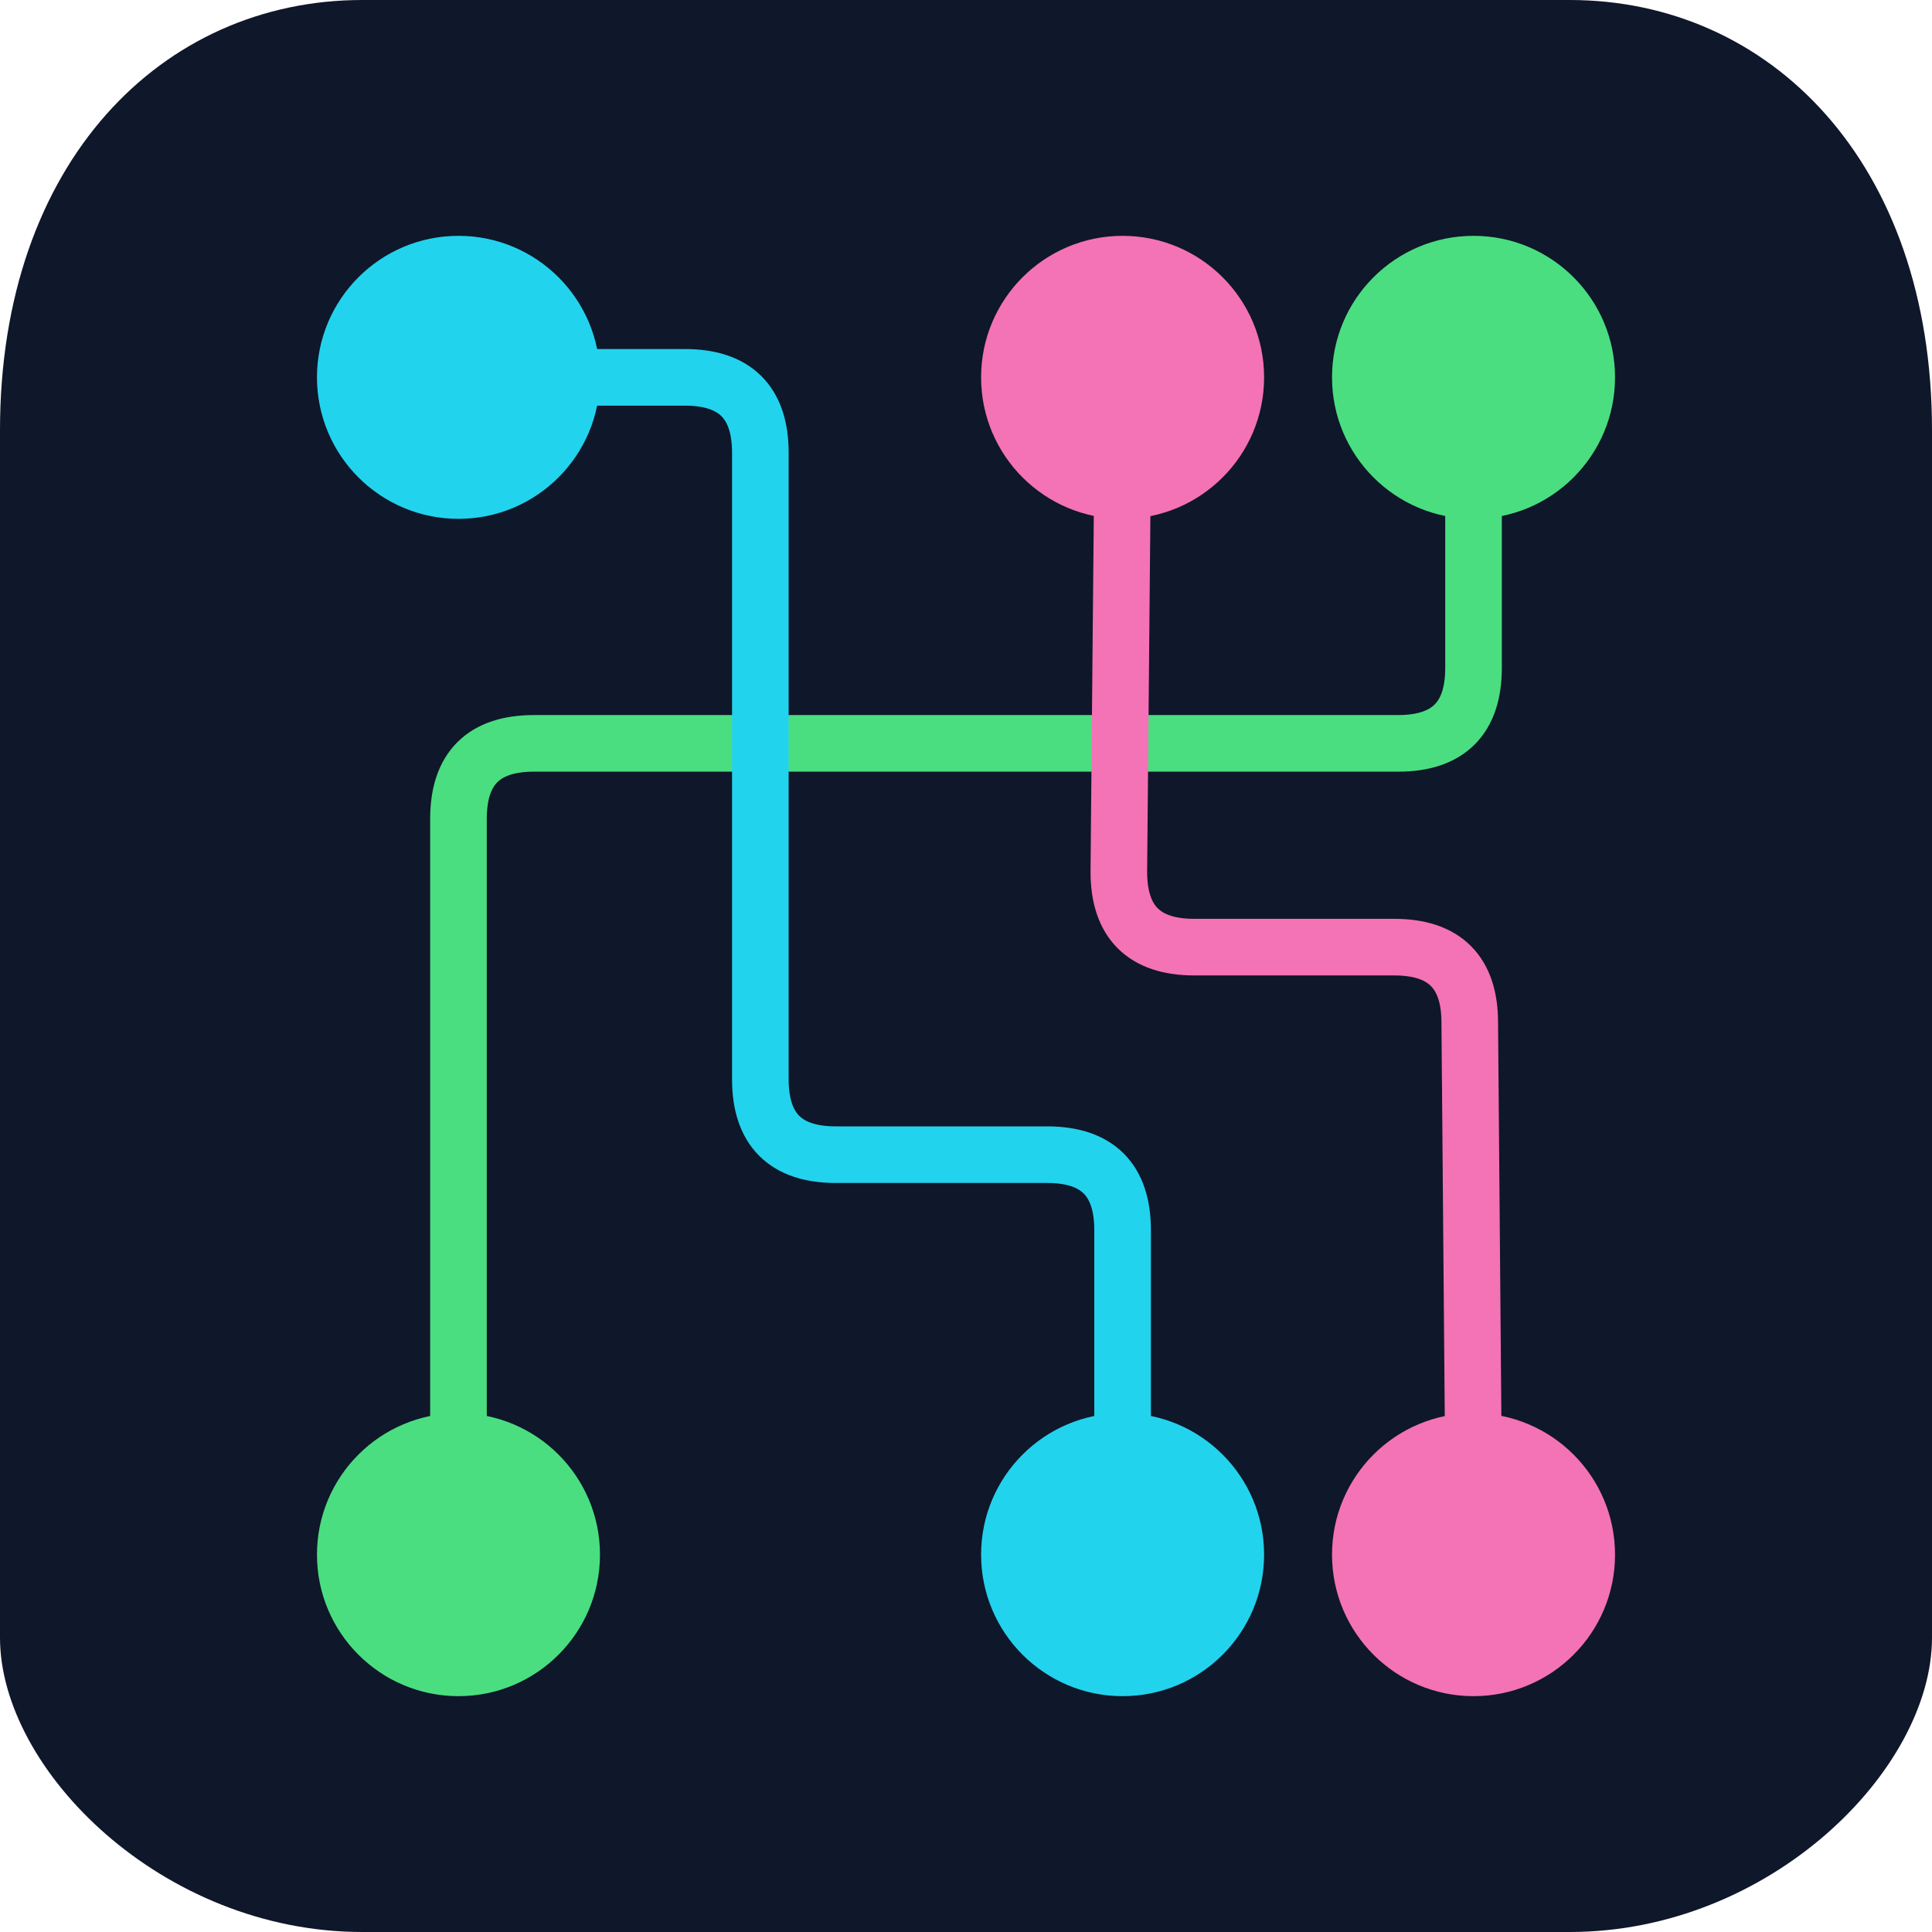
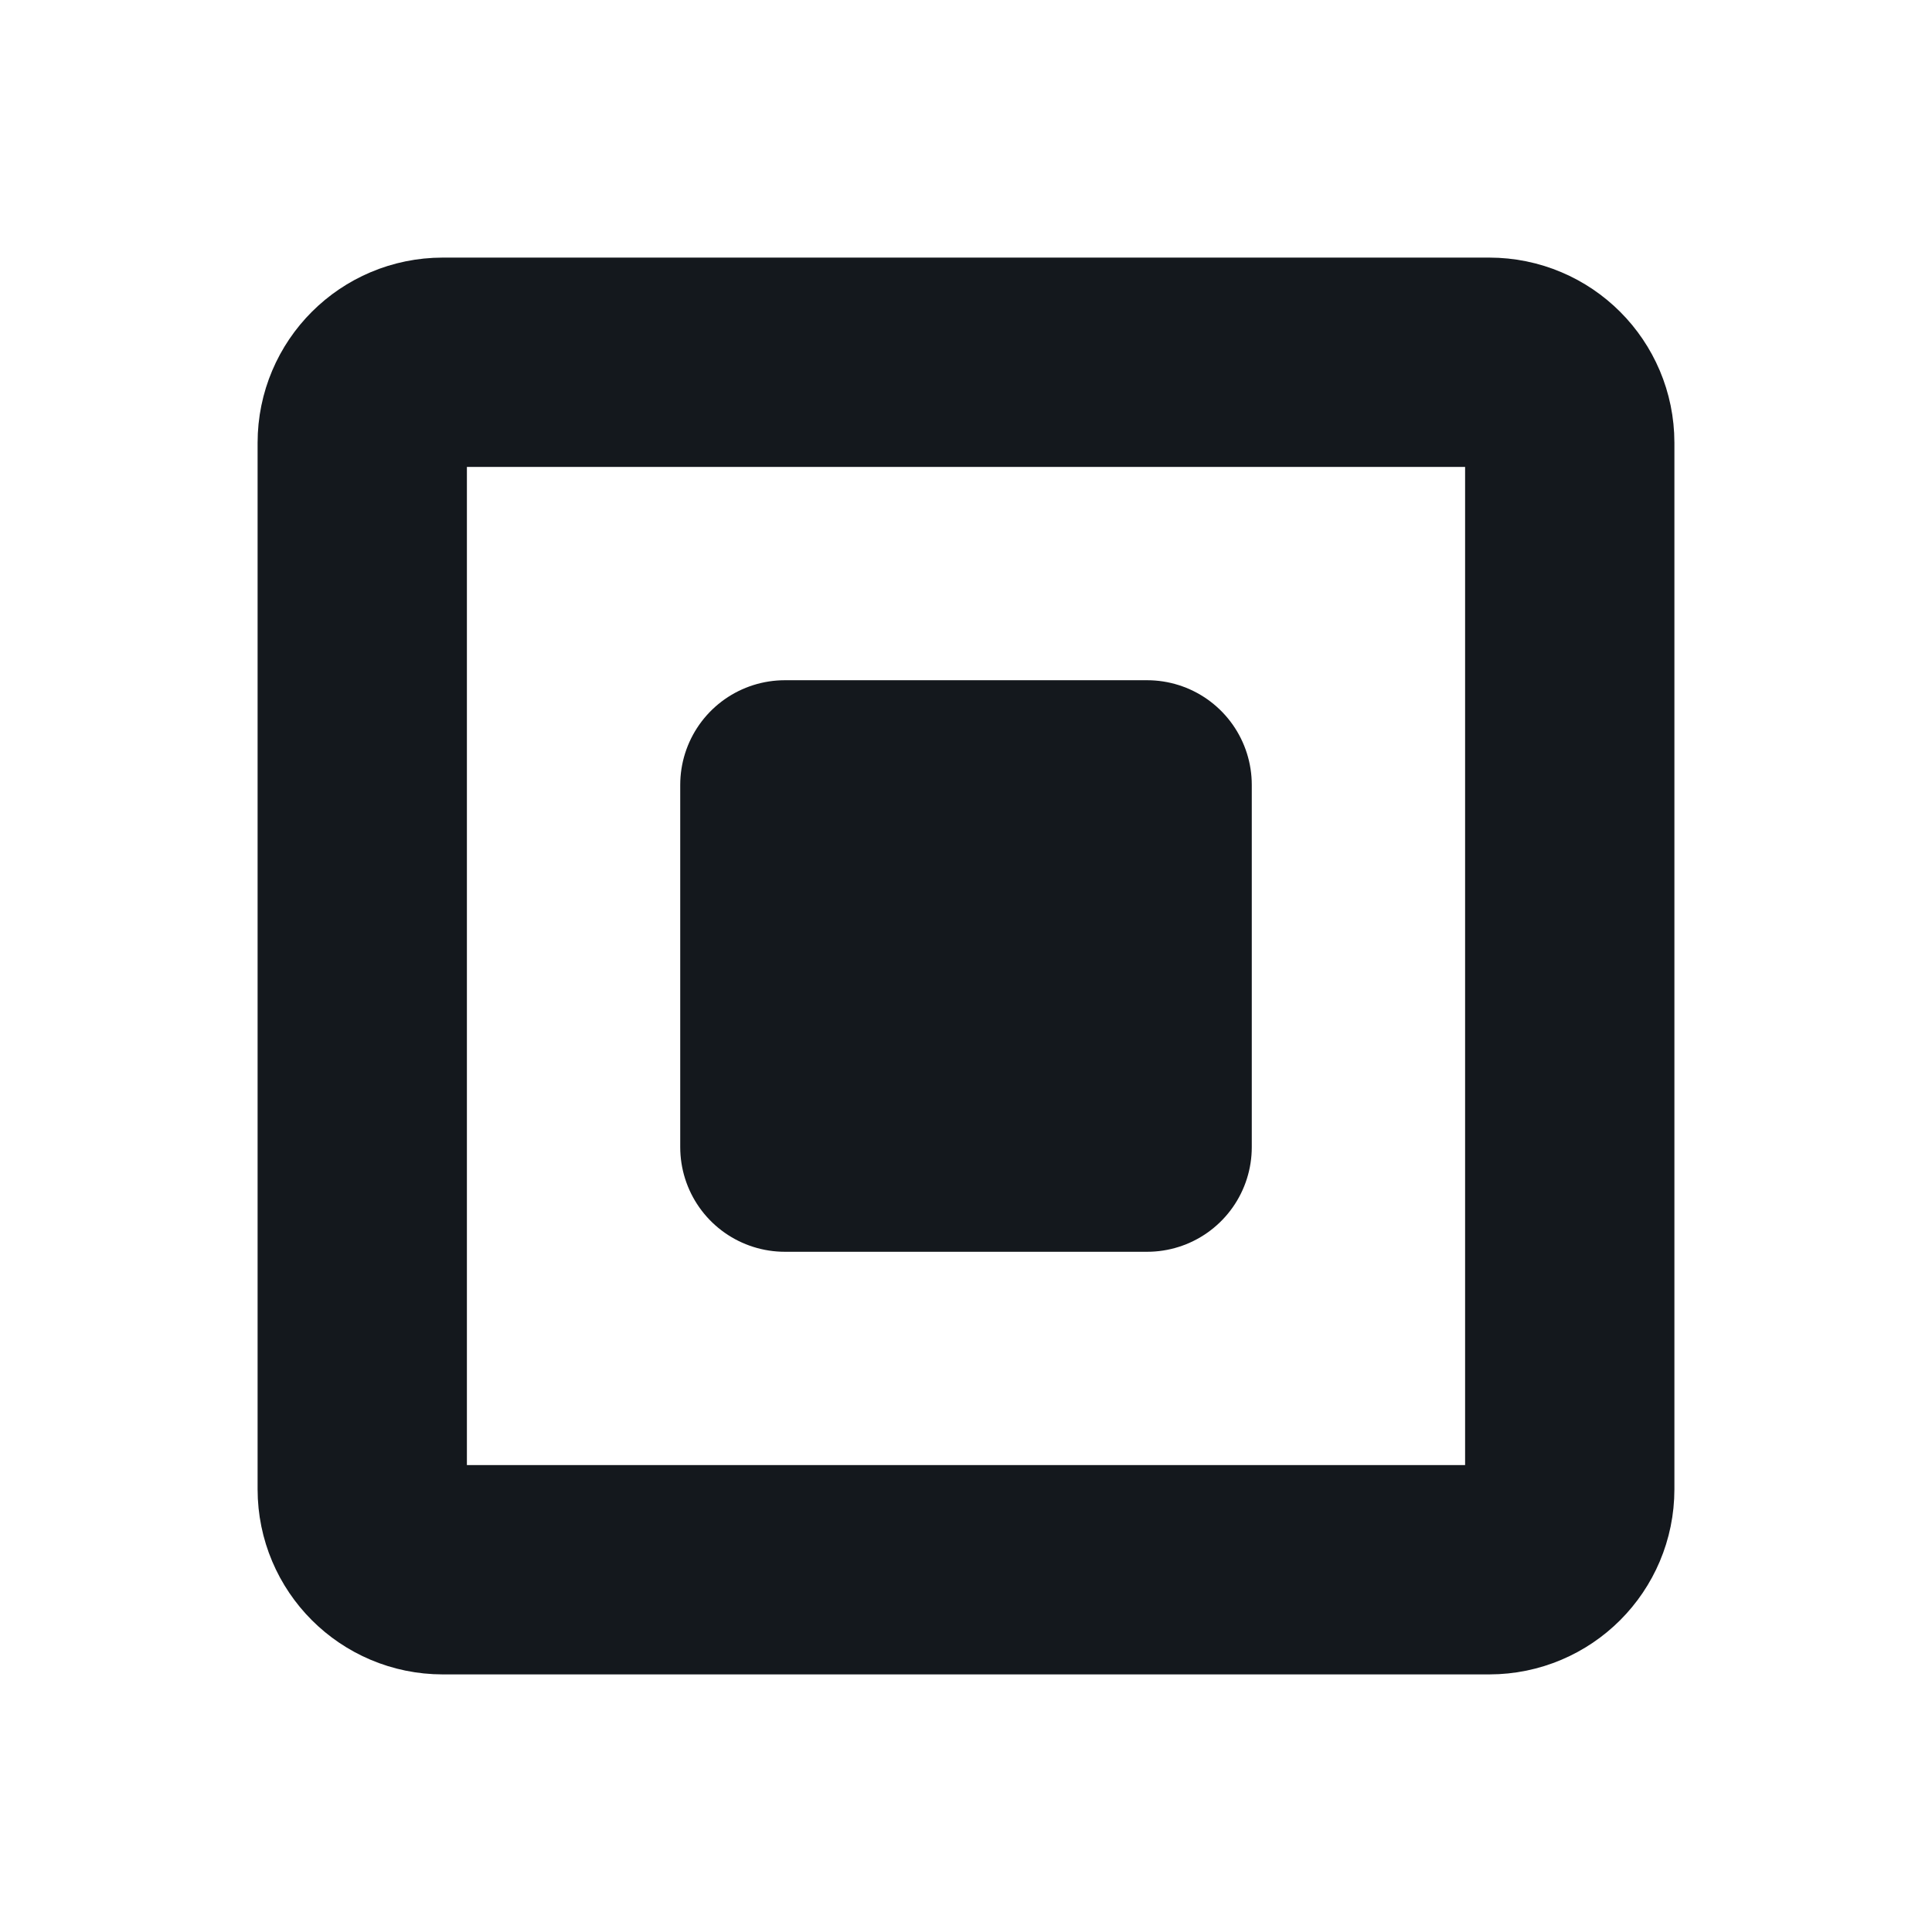
- <svg xmlns="http://www.w3.org/2000/svg" id="Layer_1" version="1.1" viewBox="0 0 512 512">
-   <path d="M96,0h320c53.02,0,96,42.98,96,114v320c0,35.02-42.98,78-96,78H96c-53.02,0-96-42.98-96-78V114C0,42.98,42.98,0,96,0Z" fill="#0f172a" />
-   <circle cx="121.5" cy="100" r="37.5" fill="#22d3ee" />
-   <circle cx="297.5" cy="100" r="37.5" fill="#f472b6" />
-   <circle cx="390.5" cy="100" r="37.5" fill="#4ade80" />
-   <circle cx="121.5" cy="412" r="37.5" fill="#4ade80" />
-   <circle cx="297.5" cy="412" r="37.5" fill="#22d3ee" />
-   <circle cx="390.5" cy="412" r="37.5" fill="#f472b6" />
-   <path d="M390.5,122v55c0,13.33-6.67,20-20,20h-229c-13.33,0-20,6.67-20,20v173" fill="none" stroke="#4ade80" stroke-linecap="round" stroke-width="15" />
-   <path d="M297.5,122l-1,109c0,13.33,6.67,20,20,20h53c13.33,0,20,6.67,20,20l1,119" fill="none" stroke="#f472b6" stroke-linecap="round" stroke-width="15" />
-   <path d="M125.5,100h56c13.33,0,20,6.67,20,20v166c0,13.33,6.67,20,20,20h56c13.33,0,20,6.67,20,20v64" fill="none" stroke="#22d3ee" stroke-linecap="round" stroke-width="15" />
+ <svg xmlns="http://www.w3.org/2000/svg" viewBox="0 0 24 24" width="24" height="24" fill="none" stroke-width="2.6" stroke-linecap="round" stroke-linejoin="round" role="img" aria-label="Maestro Connect">
+   <rect x="4.5" y="4.5" width="15" height="15" rx="1" stroke="#14181D" />
+   <rect x="9.75" y="9.75" width="4.5" height="4.5" fill="#14181D" stroke="#14181D" />
</svg>
